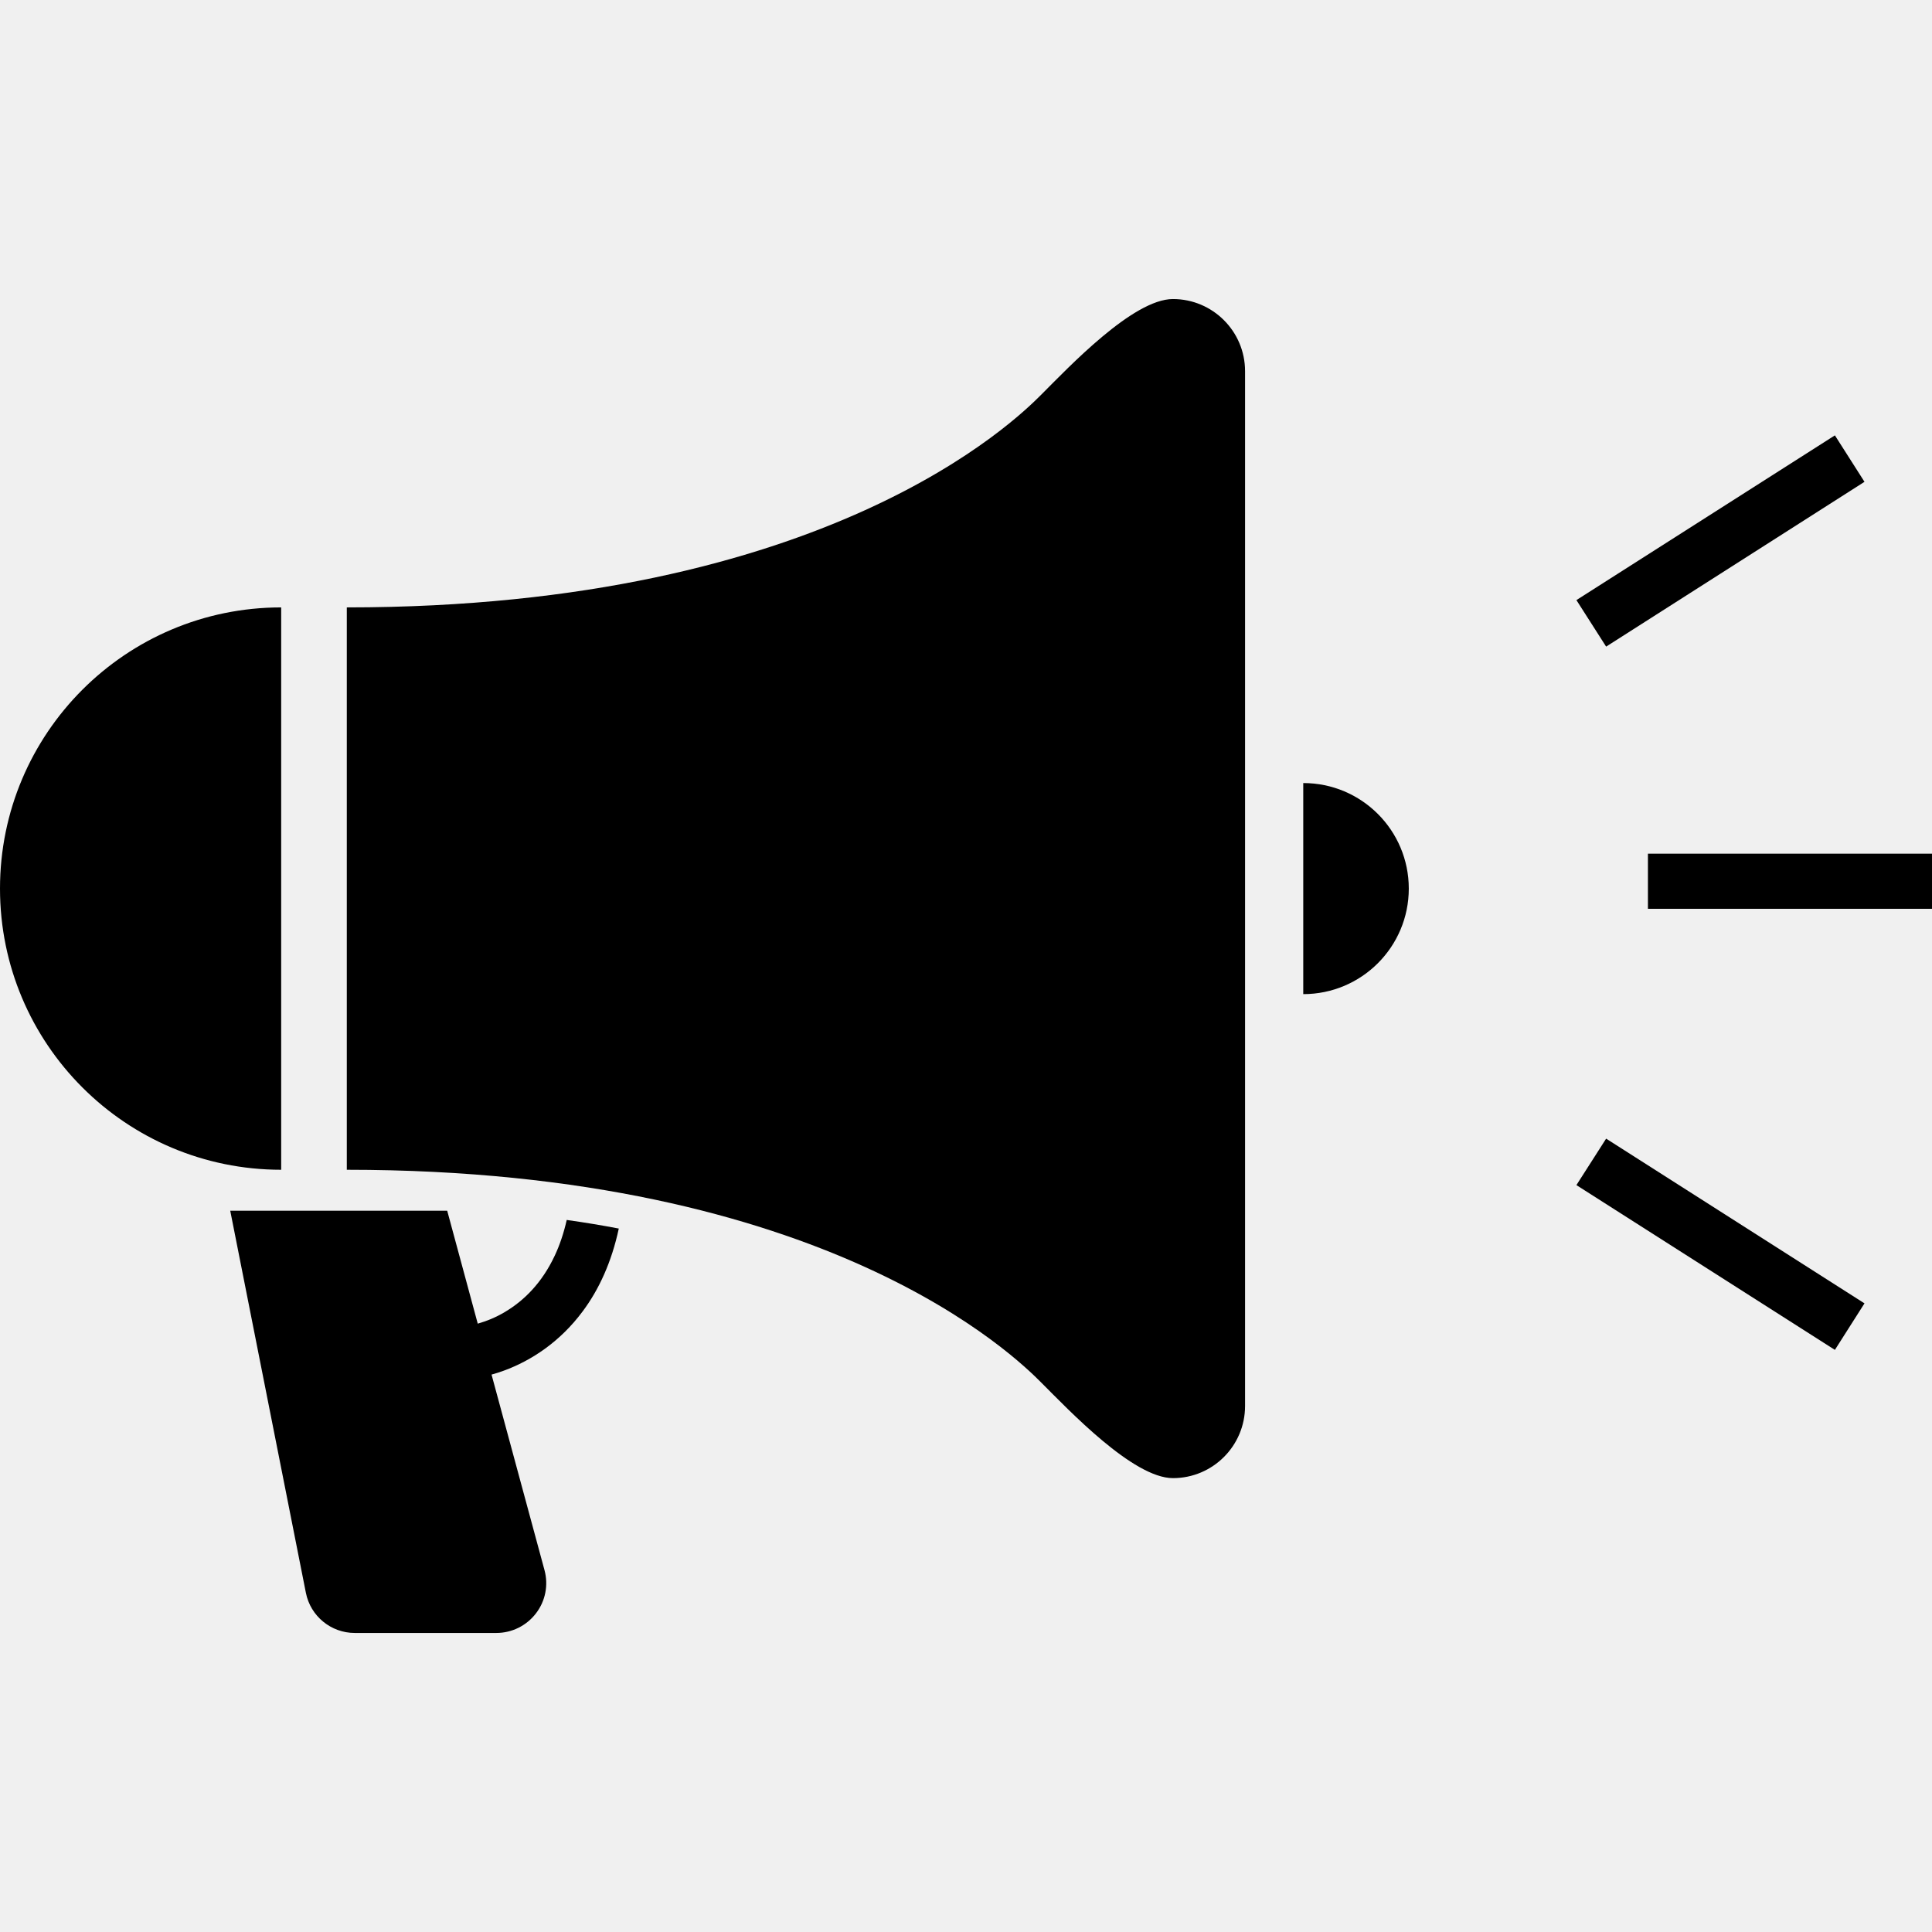
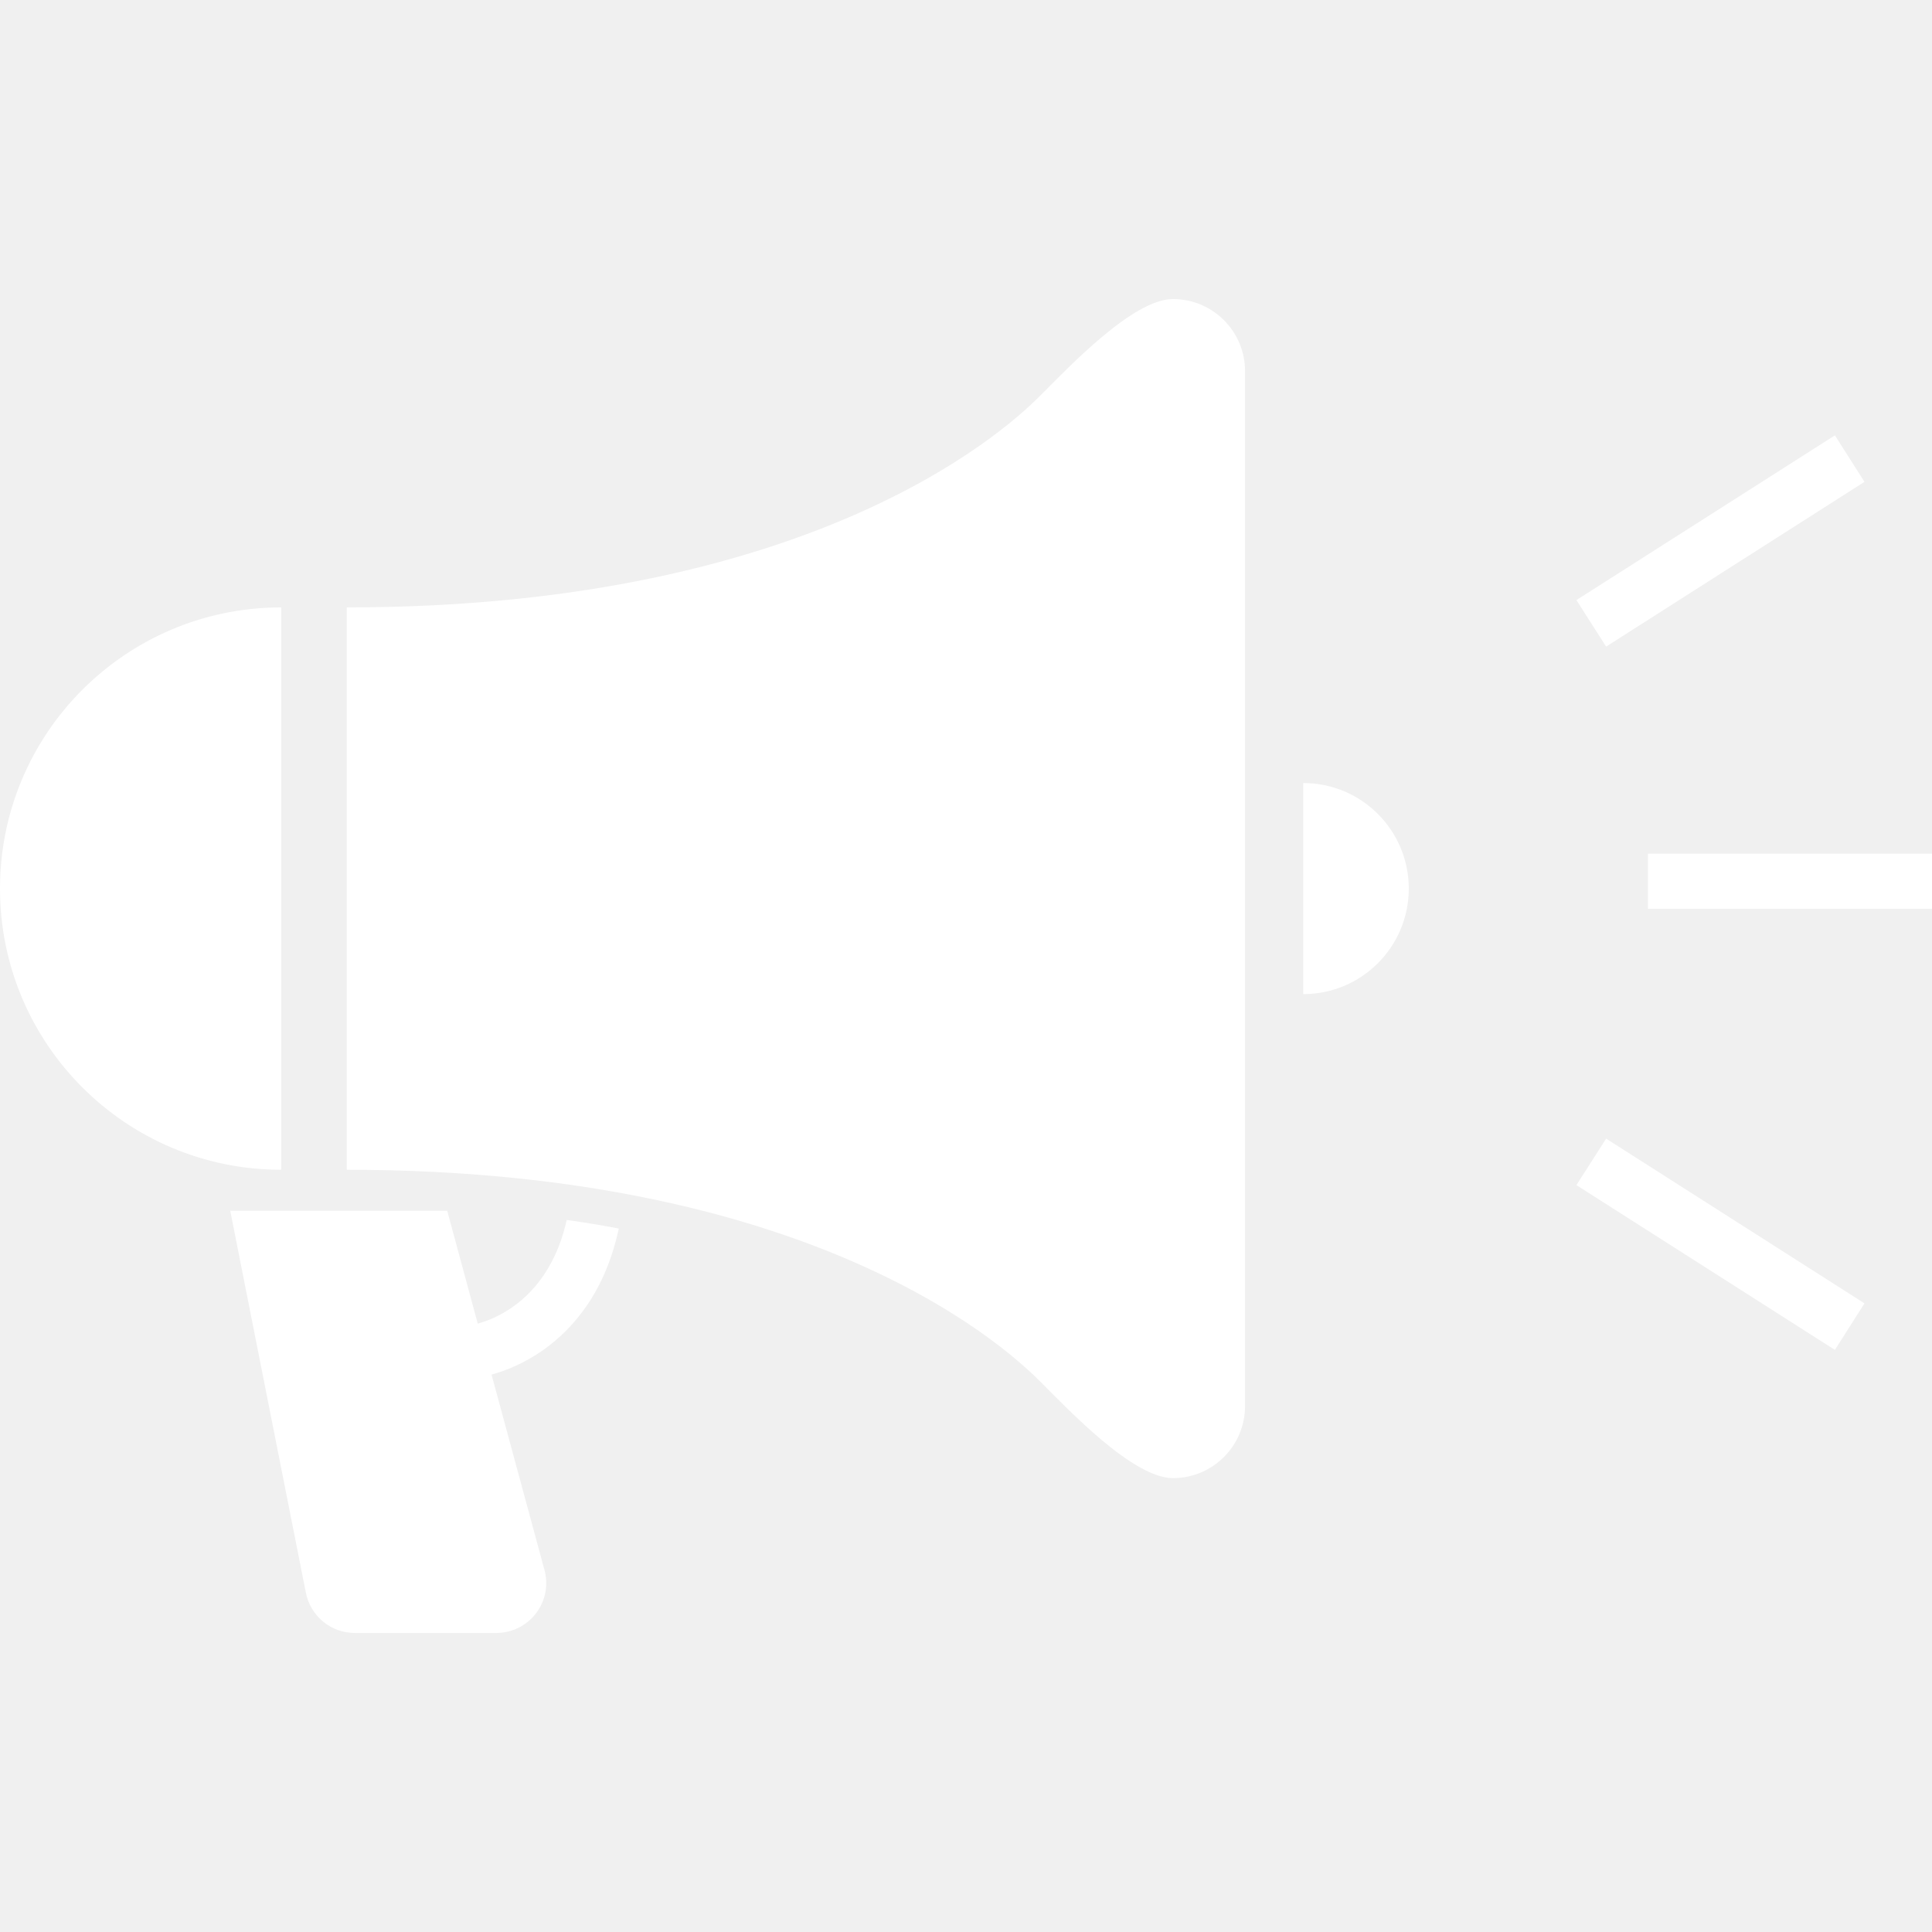
- <svg xmlns="http://www.w3.org/2000/svg" version="1.1" id="_x32_" width="64px" height="64px" viewBox="0 0 512 512" xml:space="preserve" fill="#000000">
+ <svg xmlns="http://www.w3.org/2000/svg" version="1.1" id="_x32_" width="64px" height="64px" viewBox="0 0 512 512" xml:space="preserve" fill="#ffffff">
  <g id="SVGRepo_bgCarrier" stroke-width="0" />
  <g id="SVGRepo_tracerCarrier" stroke-linecap="round" stroke-linejoin="round" />
  <g id="SVGRepo_iconCarrier">
-     <style type="text/css">  .st0{fill:#000000;}  </style>
+     <style type="text/css">  .st0{fill:#ffffff;}  </style>
    <g>
      <path class="st0" d="M147.047,332.688c-3.438,7.359-8.234,12.031-13.266,15.016c-2.375,1.422-4.828,2.406-7.172,3.078 l-8.094-29.922h-57.5l20.047,101.25c1.219,6.172,6.641,10.641,12.953,10.641h37.516c4.125,0,8-1.922,10.5-5.188 c2.516-3.266,3.344-7.5,2.266-11.469l-14.031-51.813c1.078-0.297,2.172-0.641,3.266-1.047c7.344-2.688,14.938-7.703,20.875-15.703 c4.328-5.781,7.688-13.109,9.578-21.953c-4.422-0.844-9.031-1.609-13.797-2.281C149.391,326.828,148.328,329.953,147.047,332.688z" />
      <path class="st0" d="M310.844,79.25c-10.563,0-27.578,18.016-34.922,25.359c-6.375,6.375-56.609,56.359-184.016,56.359V310 c127.406,0,177.641,49.984,184.016,56.375c7.344,7.328,24.359,25.344,34.922,25.344c10.547,0,19.109-8.563,19.109-19.109V98.359 C329.953,87.813,321.391,79.25,310.844,79.25z" />
      <path class="st0" d="M74.516,160.969C33.359,160.969,0,194.328,0,235.484S33.359,310,74.516,310V160.969z" />
      <path class="st0" d="M345.375,207.516v55.938c15.438,0,27.969-12.516,27.969-27.969S360.813,207.516,345.375,207.516z" />
      <rect x="436.719" y="226.234" class="st0" width="75.281" height="14.609" />
      <polygon class="st0" points="494.109,127.688 486.266,115.375 417.766,159.031 425.641,171.359 " />
      <polygon class="st0" points="417.766,314.063 486.266,357.734 494.109,345.406 425.641,301.75 " />
    </g>
  </g>
</svg>
